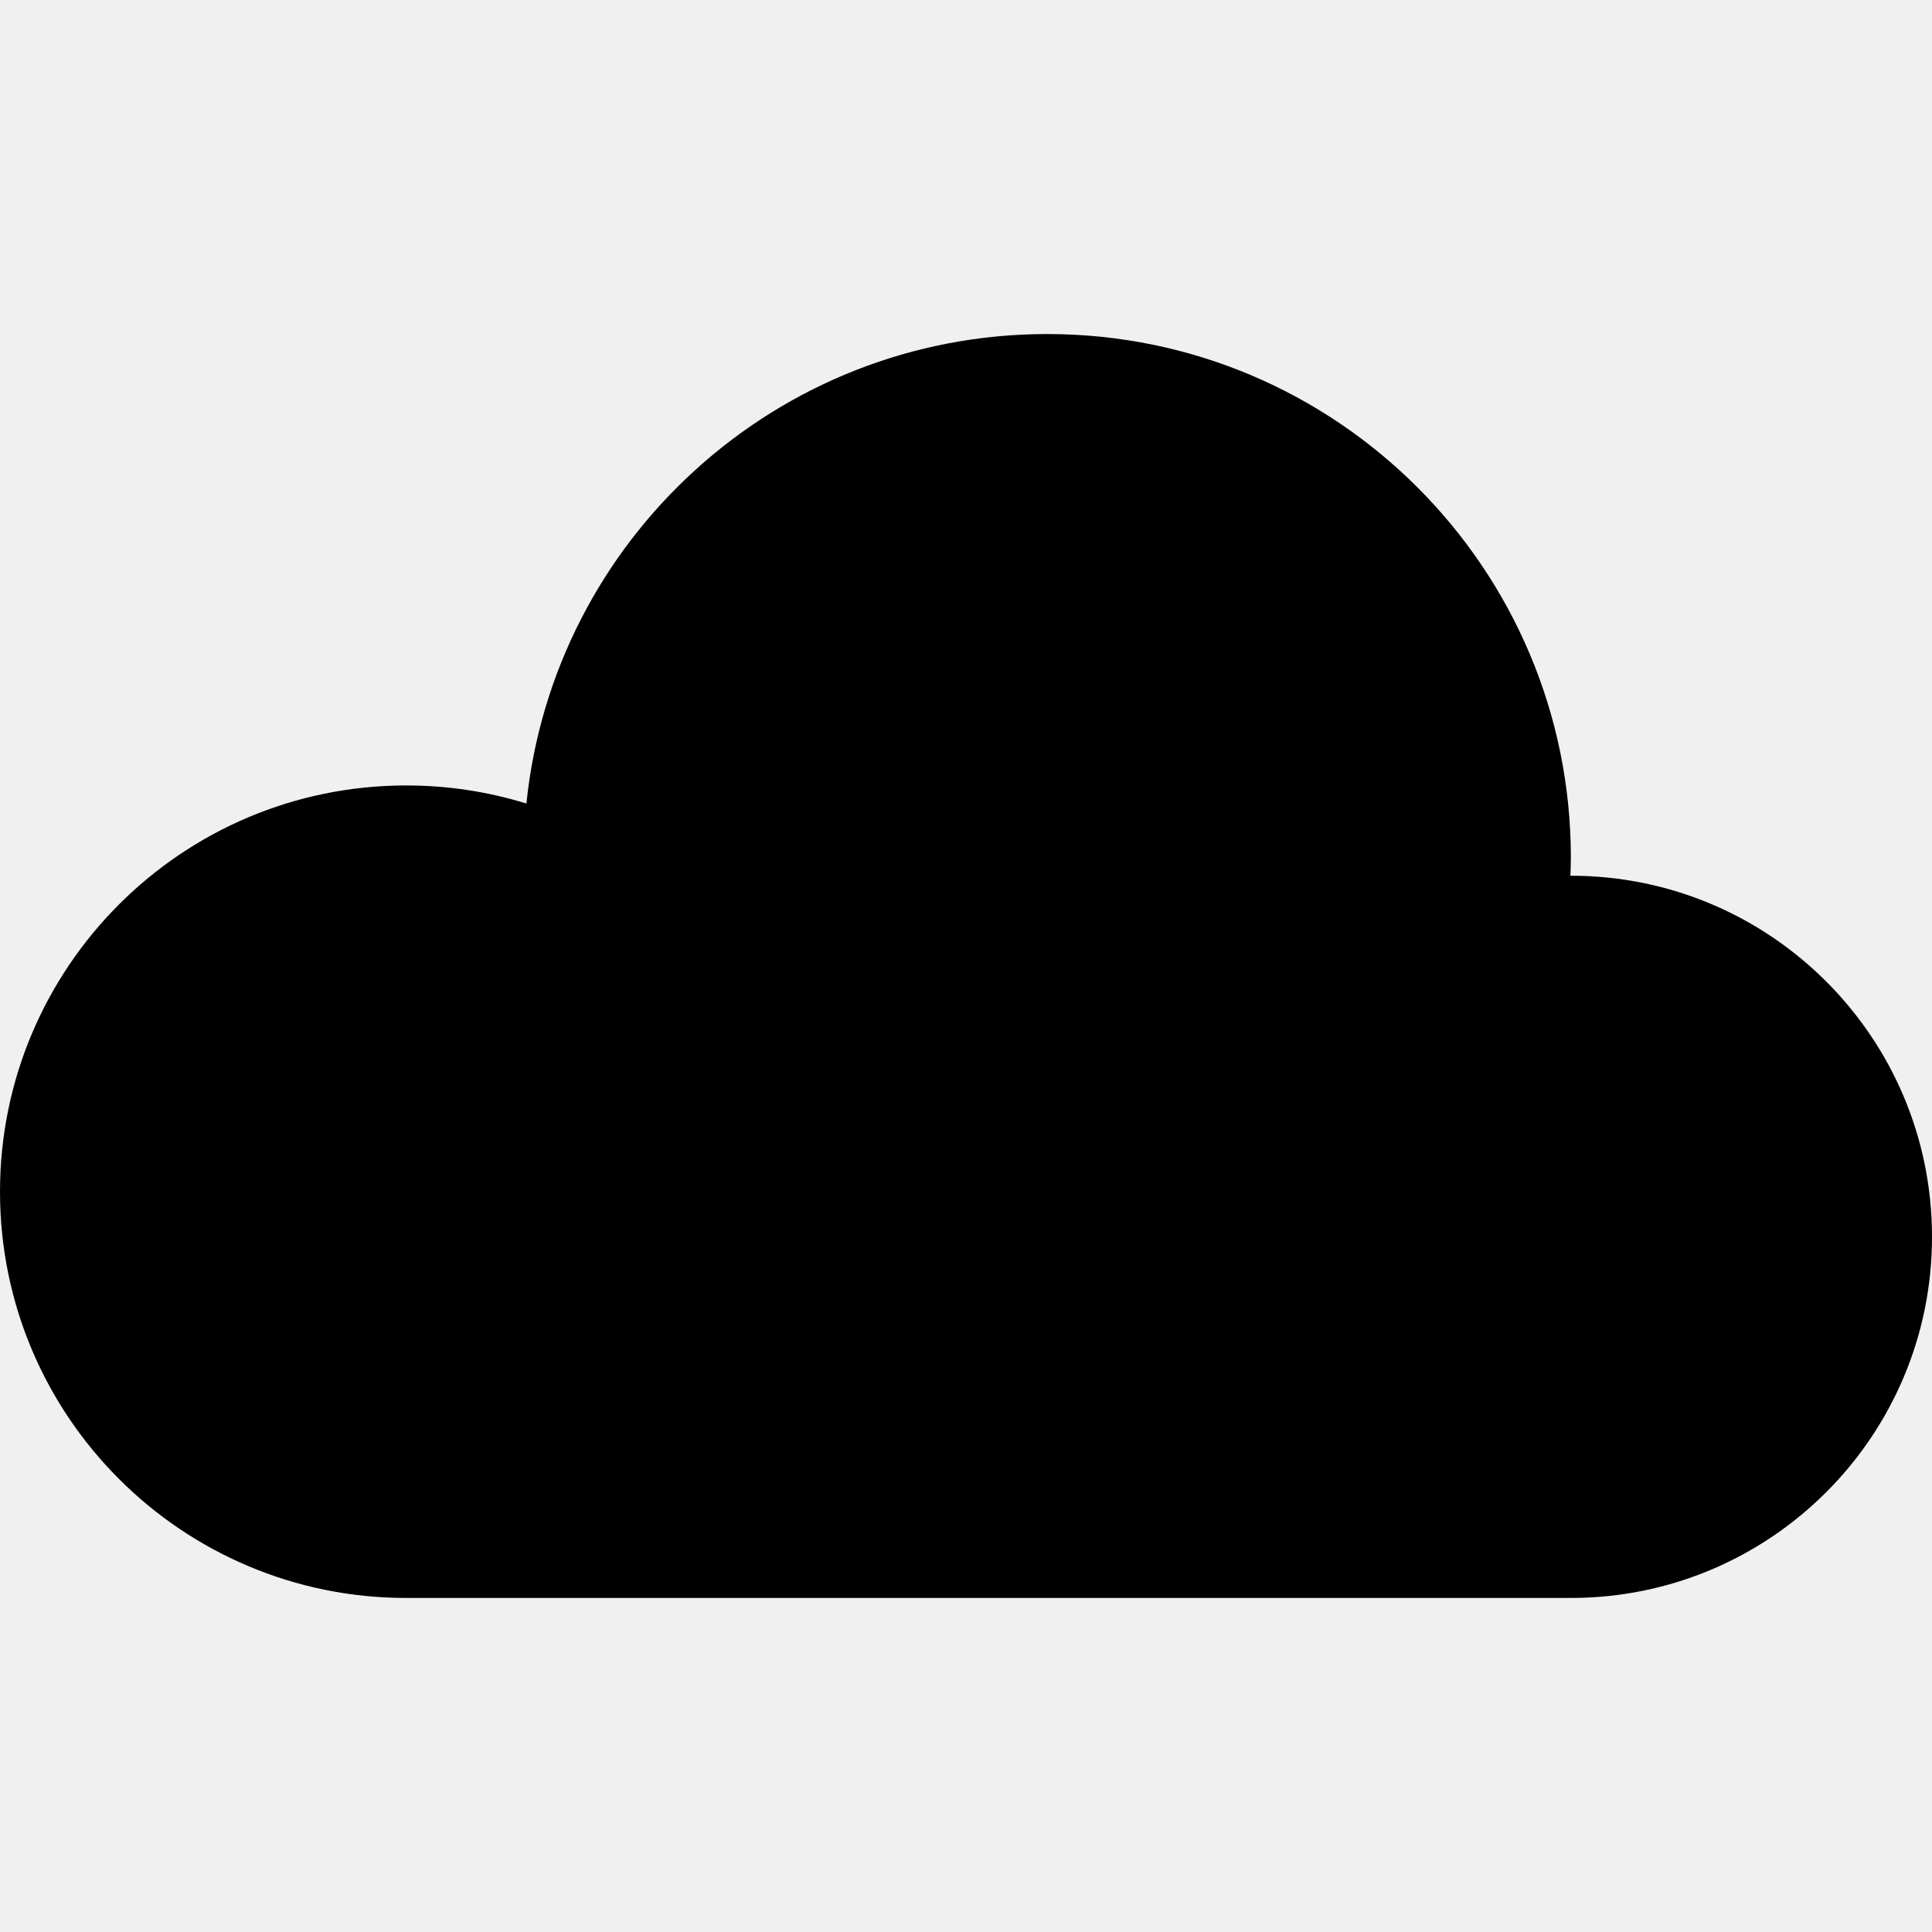
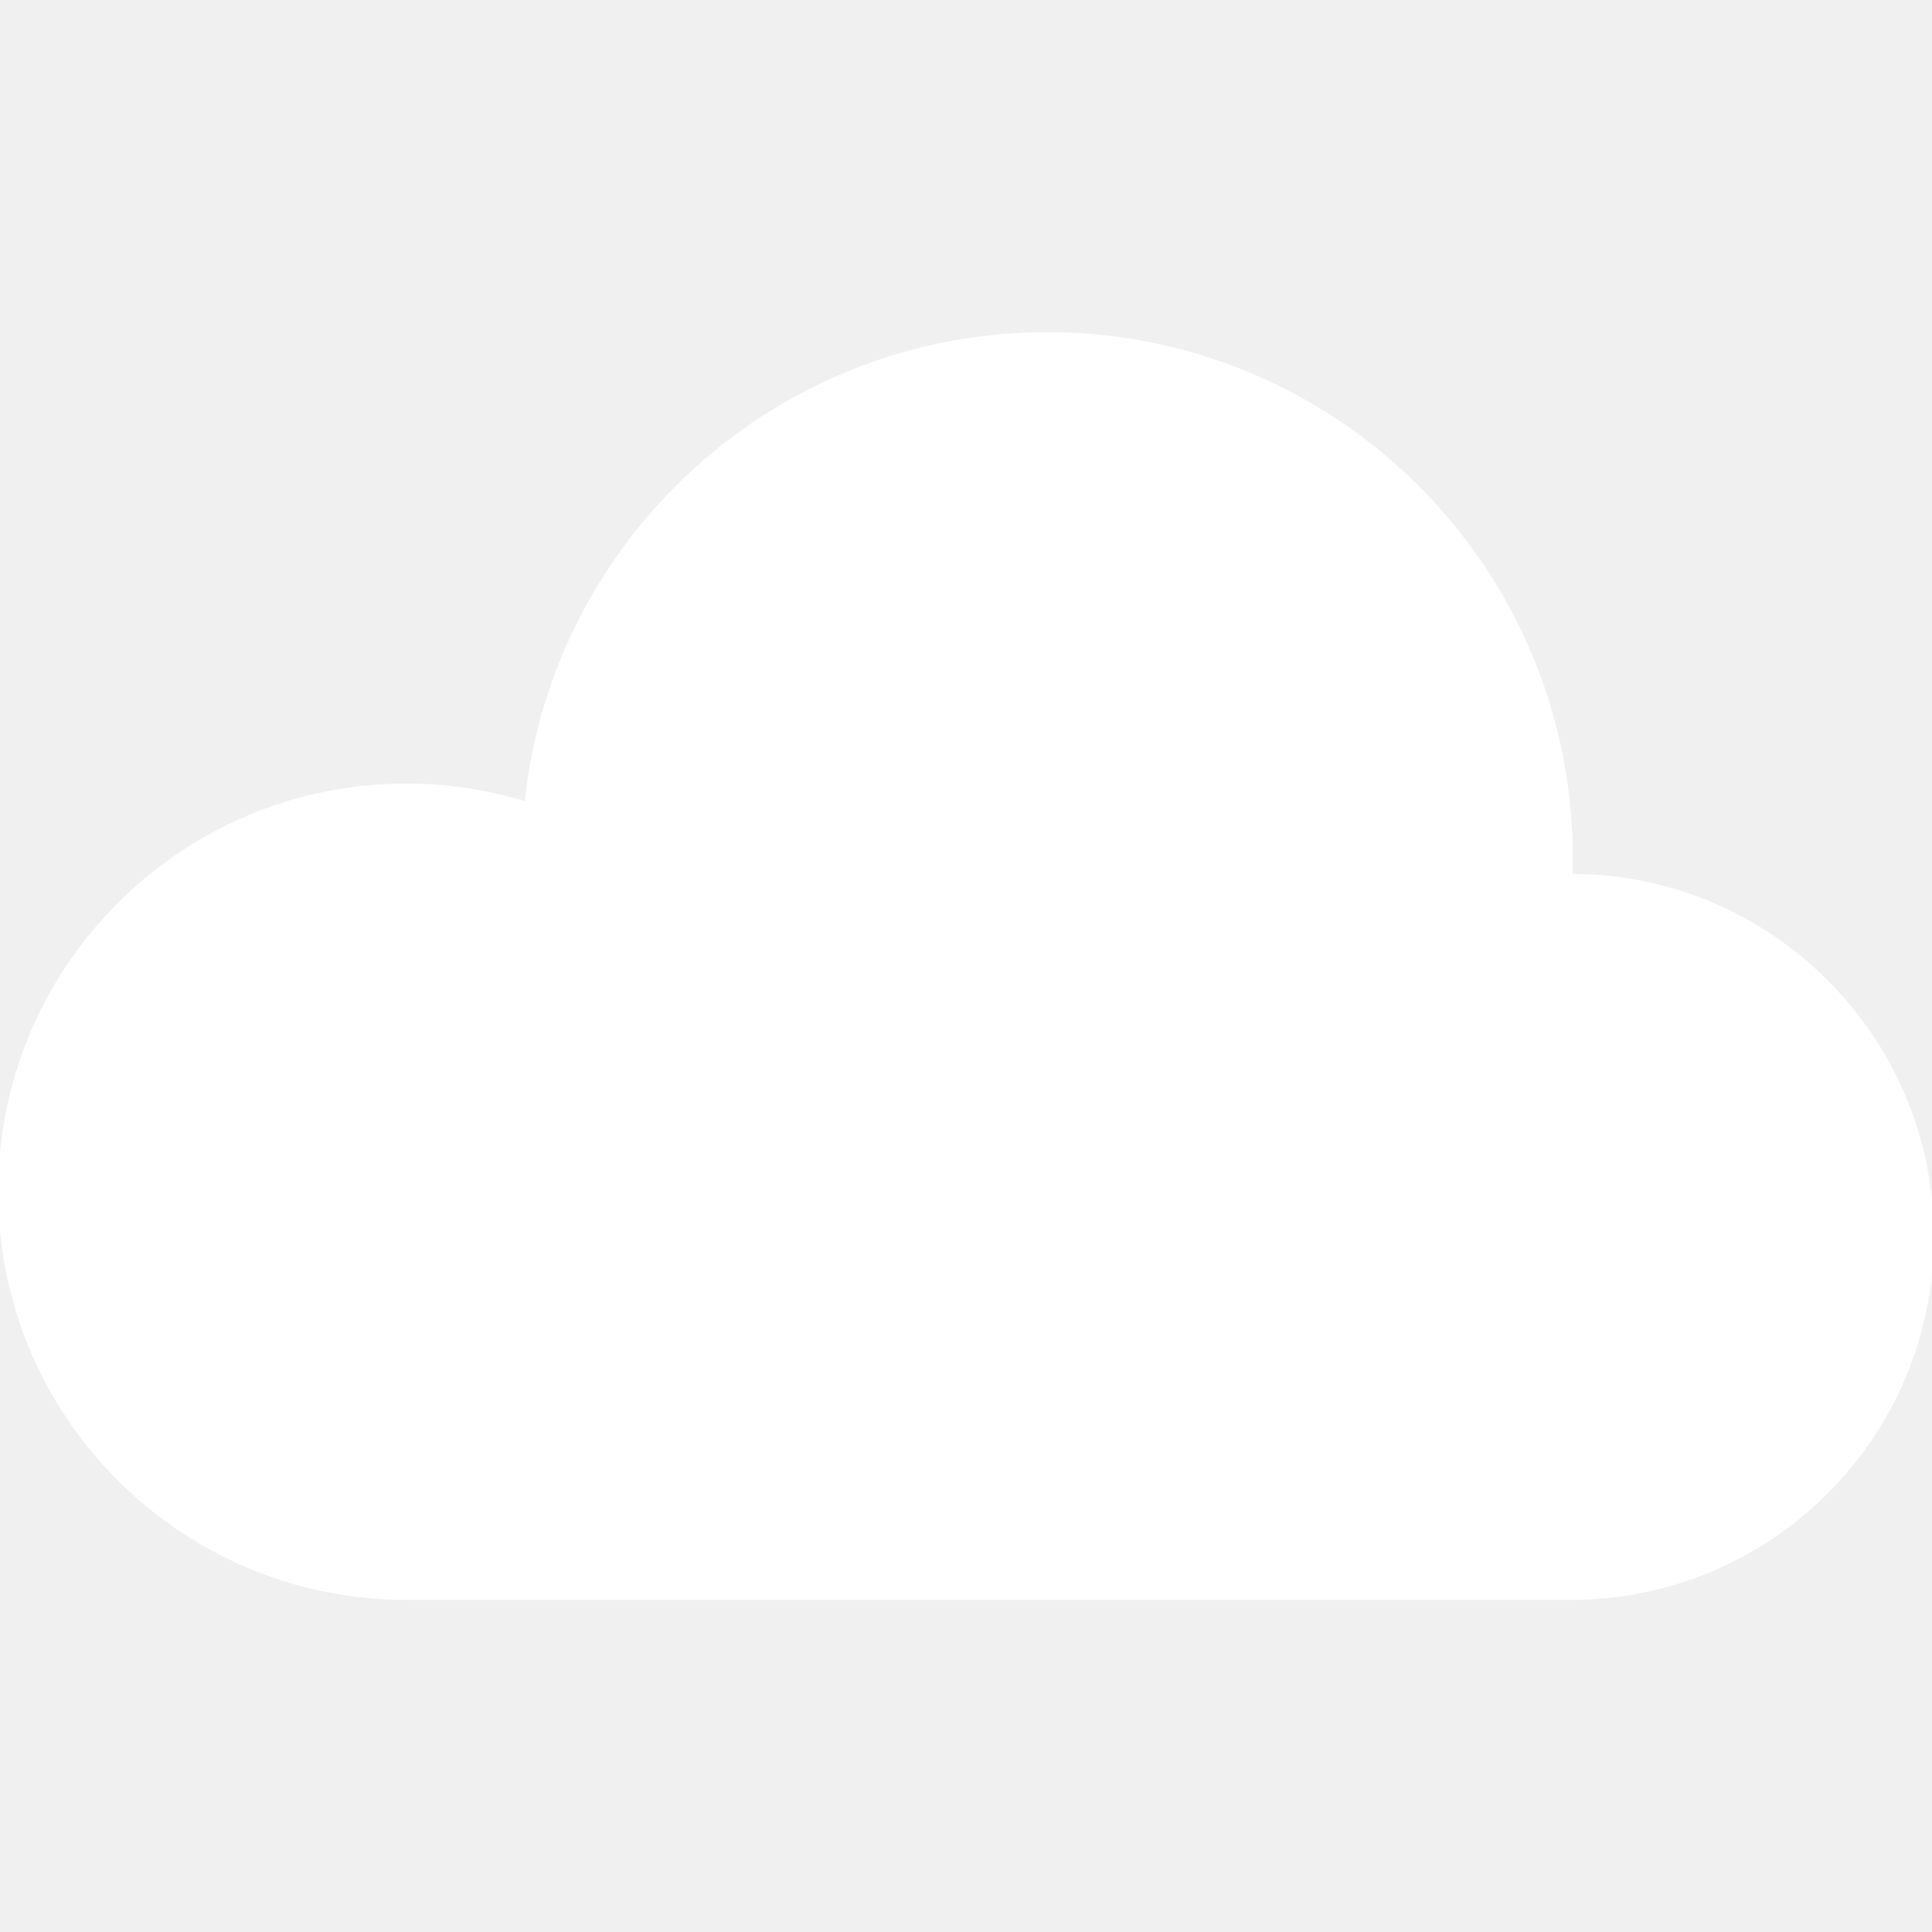
- <svg xmlns="http://www.w3.org/2000/svg" height="800px" width="800px" version="1.1" id="_x32_" viewBox="0 0 512 512" xml:space="preserve">
-   <style type="text/css">
- 	.st0{fill:#000000;}
- </style>
-   <g>
-     <path class="st0" d="M416.296,232.076c-0.042,0-0.079,0.009-0.121,0.009c0.056-1.594,0.121-3.187,0.121-4.79   c0-76.646-62.131-138.771-138.763-138.771c-71.785,0-130.854,54.521-138.03,124.419c-10.066-3.113-20.755-4.791-31.842-4.791   C48.207,208.152,0,256.354,0,315.814c0,59.46,48.207,107.662,107.662,107.662h308.634c52.852,0,95.704-42.842,95.704-95.695   C512,274.919,469.148,232.076,416.296,232.076z" />
+ <svg xmlns="http://www.w3.org/2000/svg" height="800px" width="800px" version="1.1" id="_x32_" viewBox="0 0 512 512" xml:space="preserve" fill="#ffffff" stroke="#ffffff">
+   <g id="SVGRepo_bgCarrier" stroke-width="0" />
+   <g id="SVGRepo_tracerCarrier" stroke-linecap="round" stroke-linejoin="round" />
+   <g id="SVGRepo_iconCarrier">
+     <style type="text/css"> .st0{fill:#ffffff;} </style>
+     <g>
+       <path class="st0" d="M416.296,232.076c-0.042,0-0.079,0.009-0.121,0.009c0.056-1.594,0.121-3.187,0.121-4.79 c0-76.646-62.131-138.771-138.763-138.771c-71.785,0-130.854,54.521-138.03,124.419c-10.066-3.113-20.755-4.791-31.842-4.791 C48.207,208.152,0,256.354,0,315.814c0,59.46,48.207,107.662,107.662,107.662h308.634c52.852,0,95.704-42.842,95.704-95.695 C512,274.919,469.148,232.076,416.296,232.076z" />
+     </g>
  </g>
</svg>
